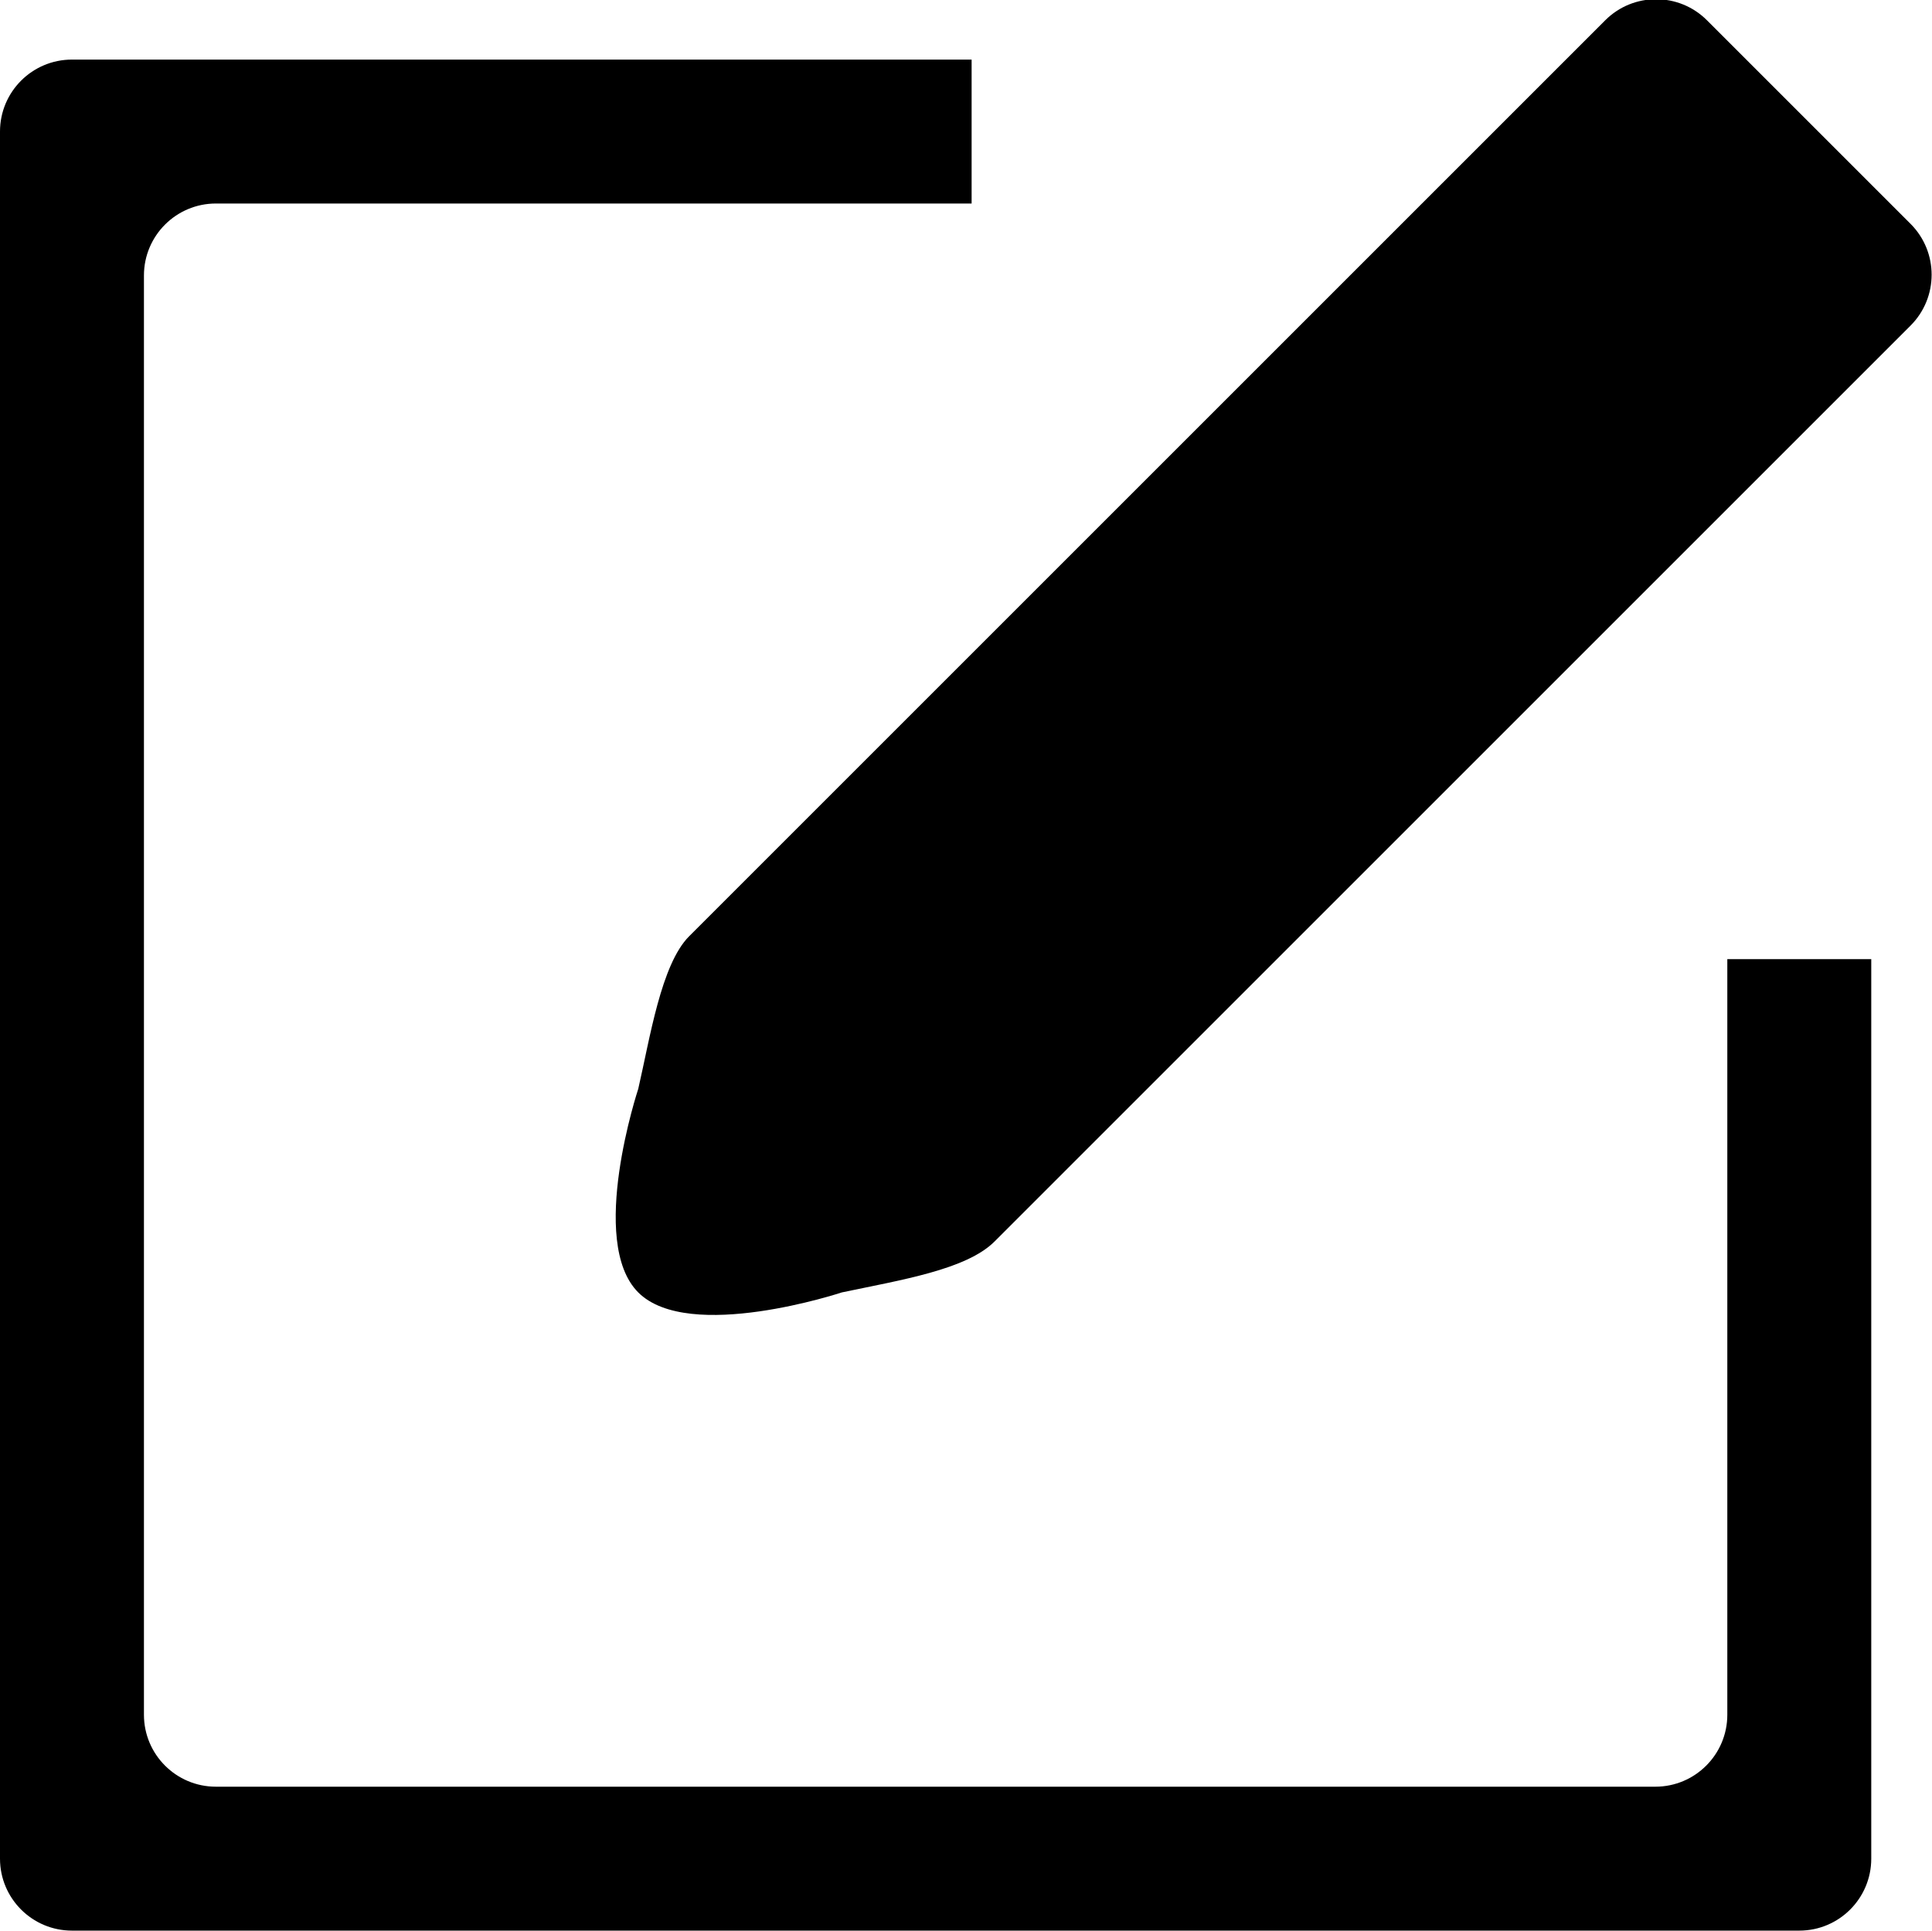
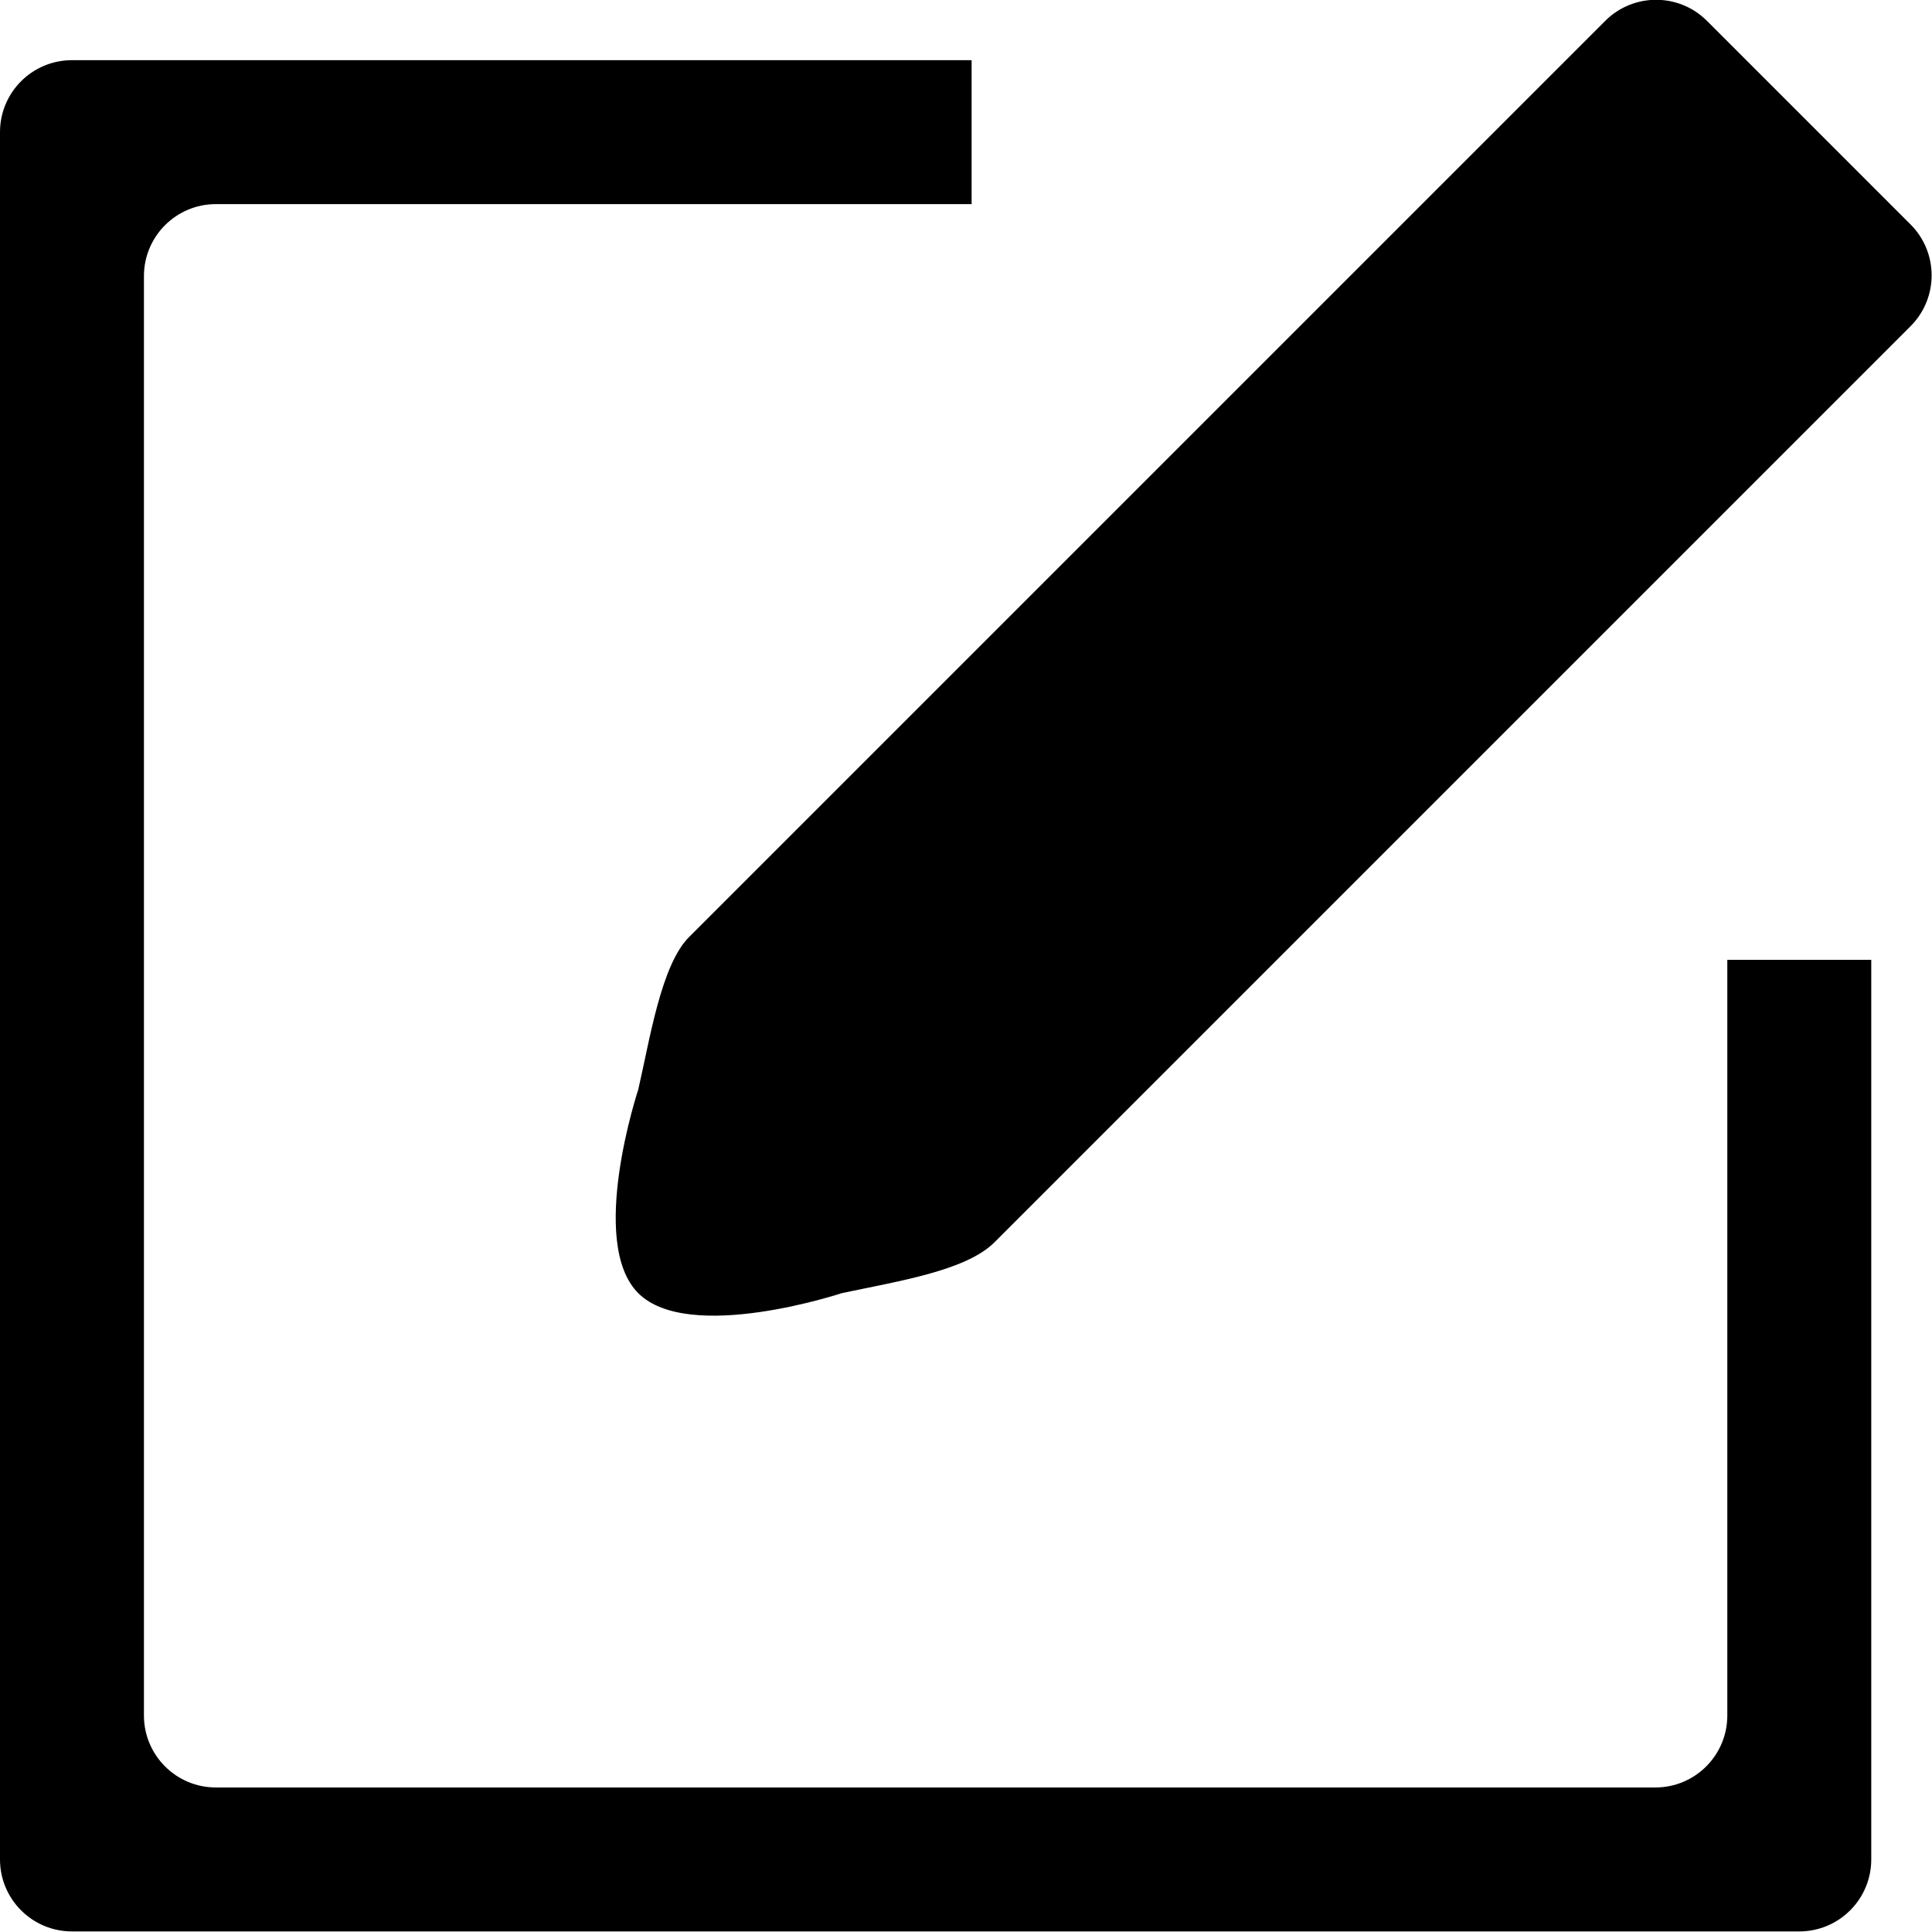
- <svg xmlns="http://www.w3.org/2000/svg" width="53.688" height="53.656" viewBox="0 0 53.688 53.656">
+ <svg xmlns="http://www.w3.org/2000/svg" width="1em" height="1em" viewBox="0 0 53.688 53.656">
  <path d="M708.435,492.908l5.657,5.657a2,2,0,0,1,0,2.828l-25.456,25.456c-0.781.781-2.6,1.068-4.243,1.414,0,0-4.248,1.409-5.657,0s0-5.656,0-5.656c0.324-1.4.634-3.462,1.415-4.243l25.456-25.456A2,2,0,0,1,708.435,492.908Zm-0.943,4.714,1.886,1.886a0.732,0.732,0,0,1-.082,1.024l-23.4,23.4a4.107,4.107,0,0,1-1.578.636s-1.581.633-2.05,0.164,0.164-2.05.164-2.05a4.514,4.514,0,0,1,.635-1.578l23.4-23.4A0.732,0.732,0,0,1,707.492,497.622ZM711,546H663a2,2,0,0,1-2-2V496a2,2,0,0,1,2-2h25v4H667a2,2,0,0,0-2,2v40a2,2,0,0,0,2,2h40a2,2,0,0,0,2-2V519h4v25A2,2,0,0,1,711,546Z" transform="translate(-661 -492.344)" />
</svg>
